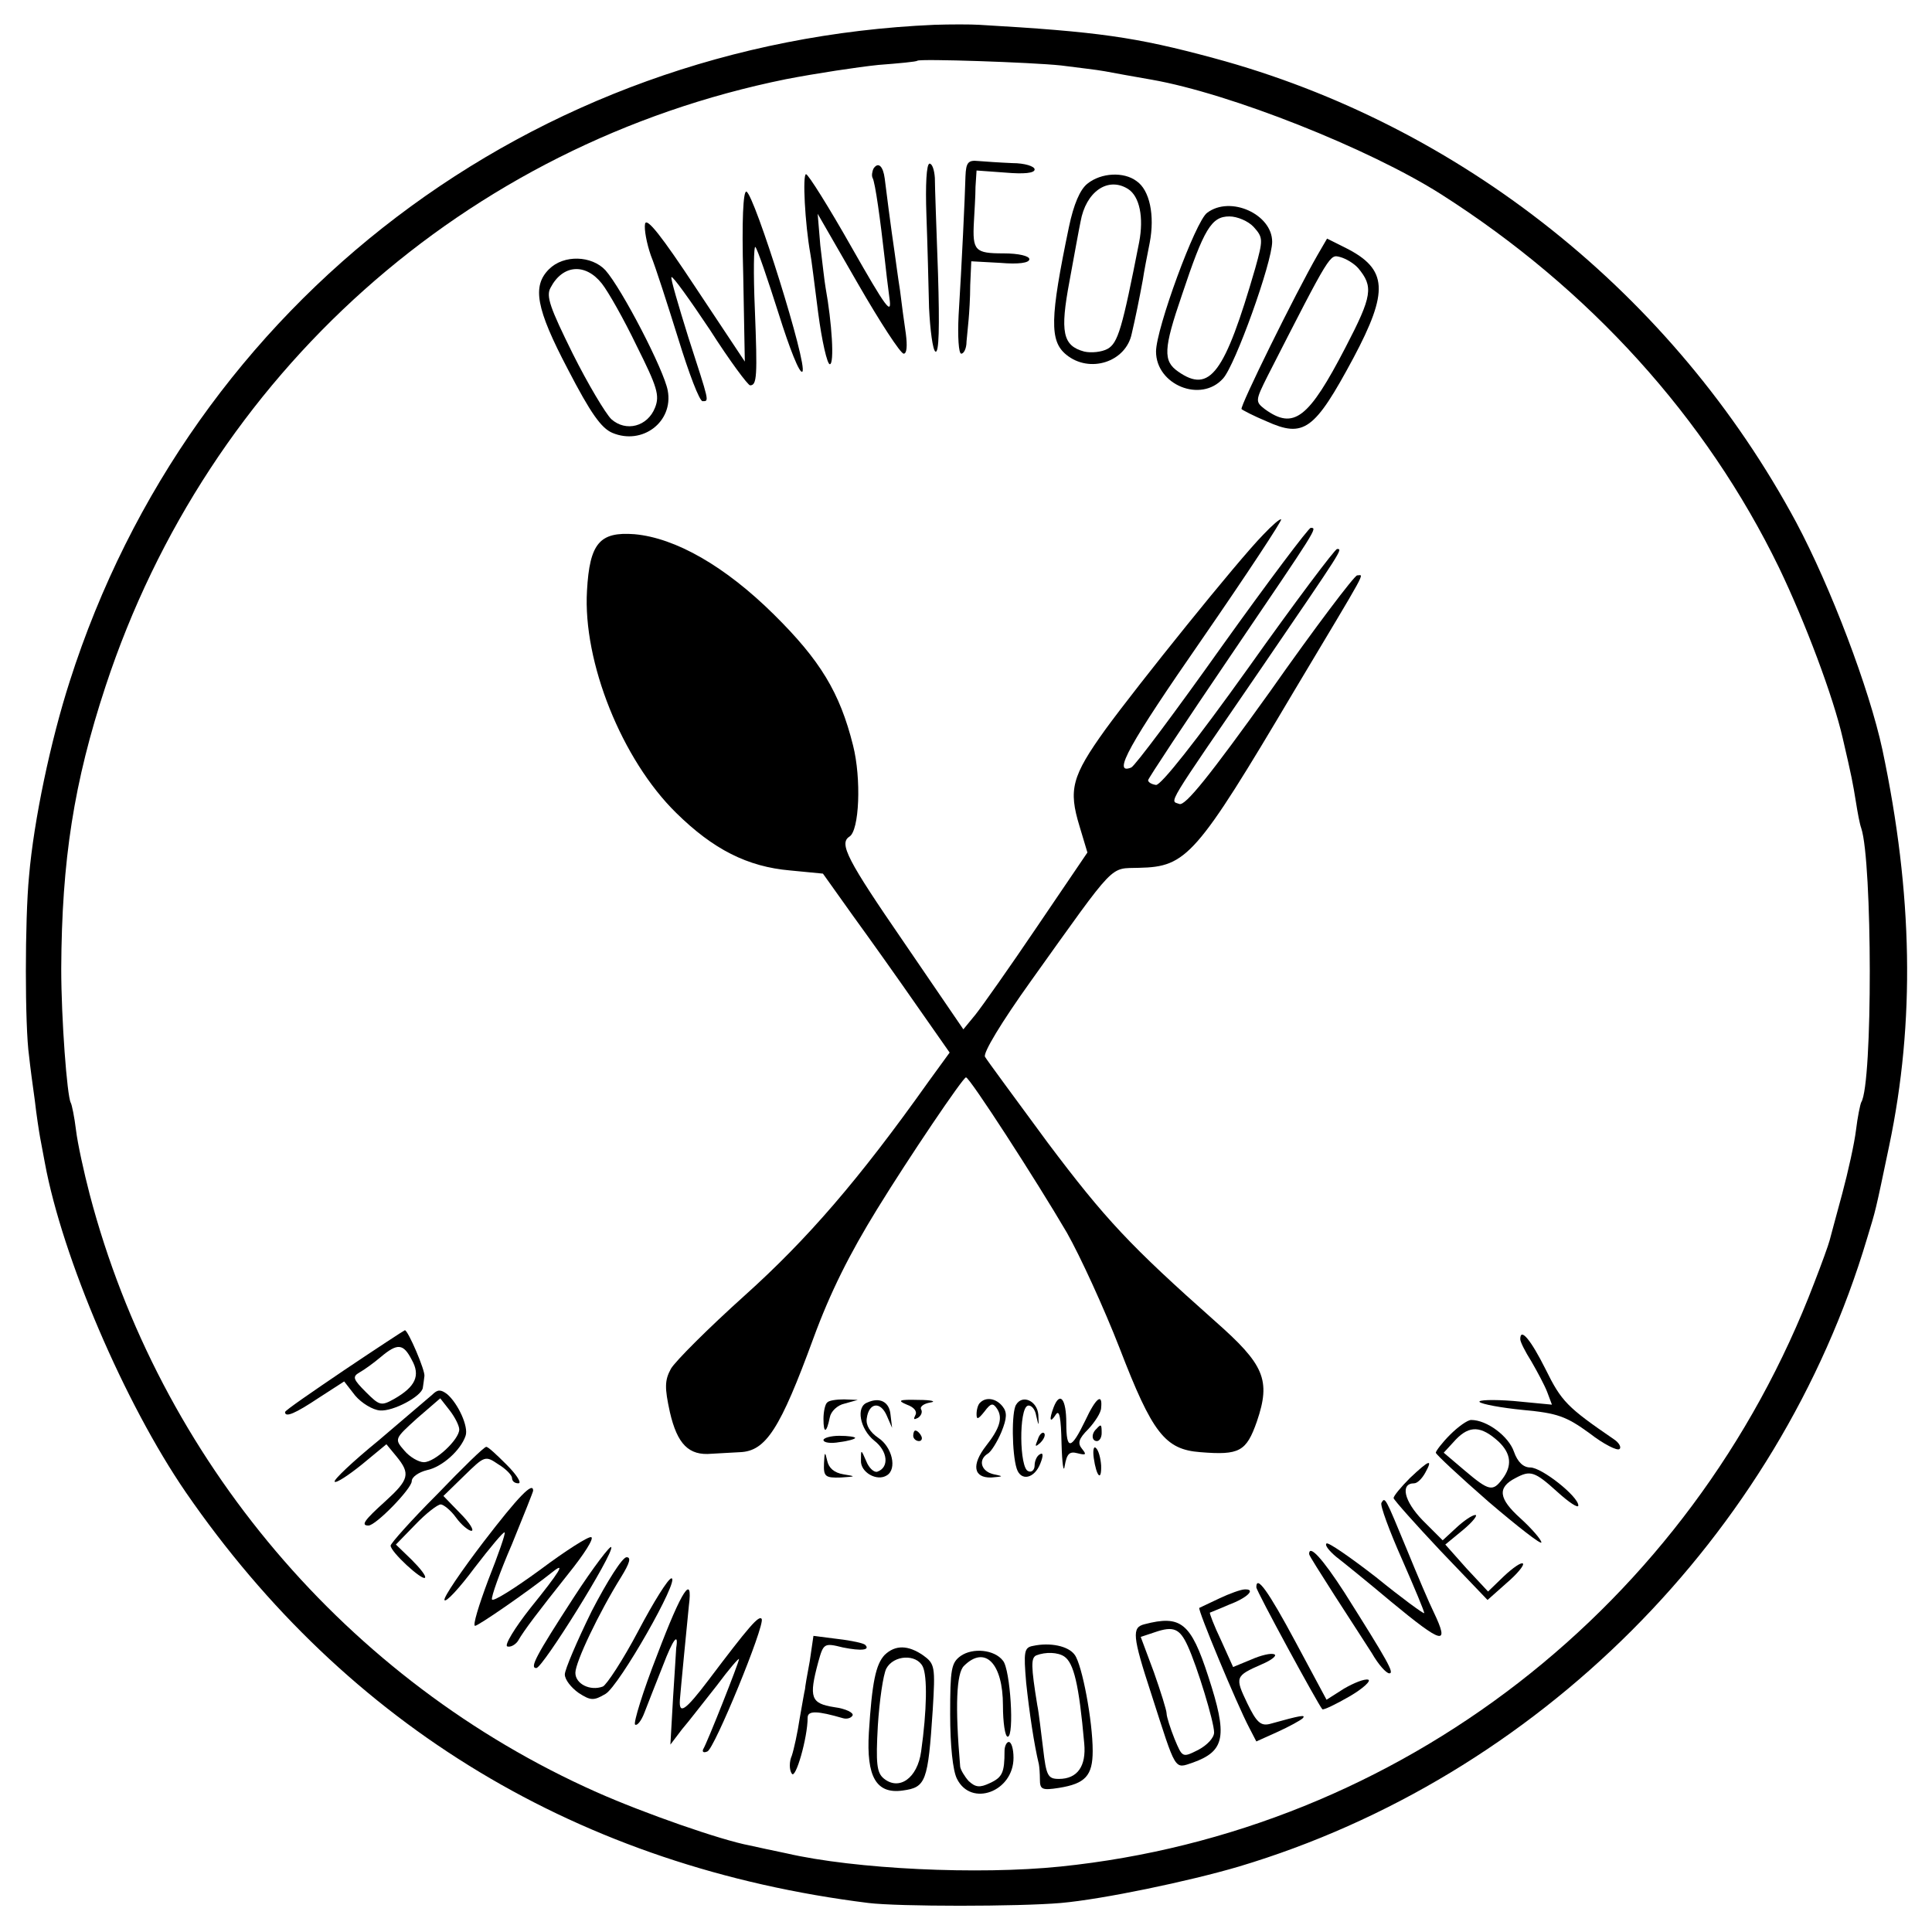
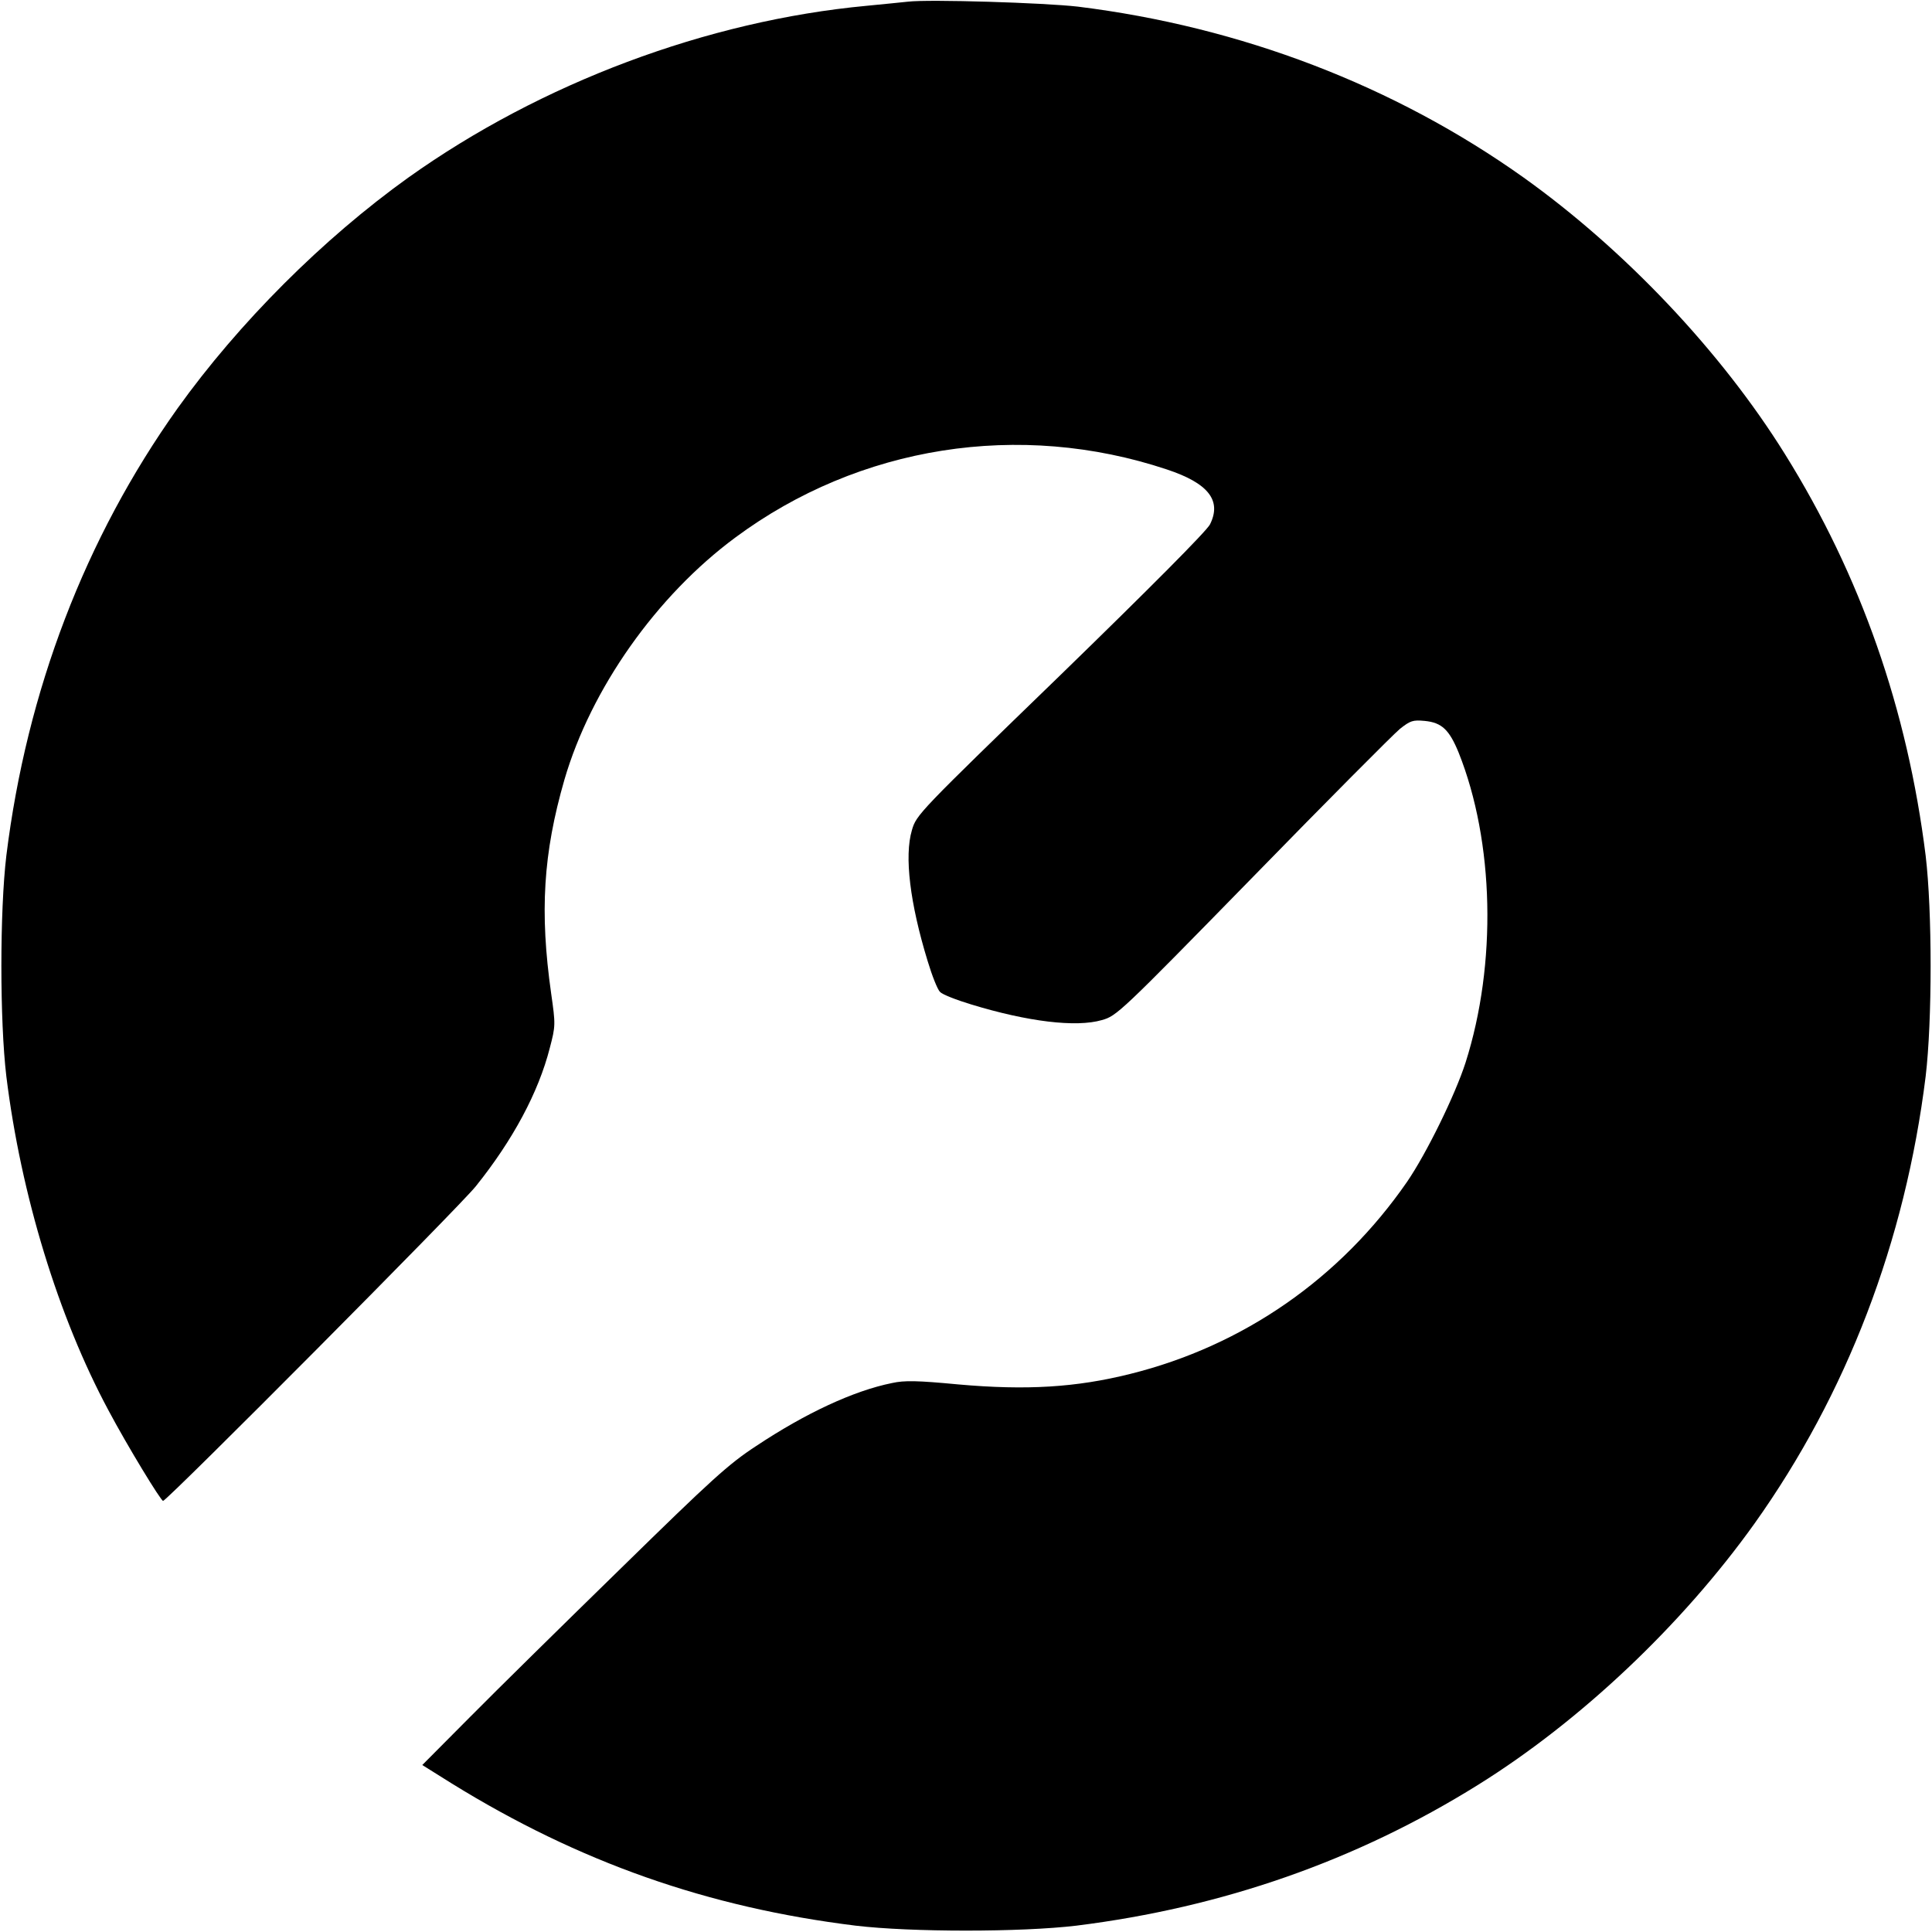
- <svg xmlns="http://www.w3.org/2000/svg" version="1.0" width="366pt" height="366pt" viewBox="0 0 366 366" preserveAspectRatio="xMidYMid meet">
-   <g transform="translate(0,366) scale(0.1,-0.1)" fill="#000000" stroke="none">
-     <path d="M1770 3613 c-762 -33 -1408 -523 -1638 -1244 -36 -112 -68 -263 -77 -369 -8 -82 -8 -284 0 -340 2 -19 7 -57 11 -85 3 -27 8 -59 10 -70 2 -11 6 -32 9 -48 33 -179 151 -455 267 -624 306 -444 747 -710 1293 -778 57 -7 284 -7 365 0 79 7 242 41 337 69 565 169 1022 626 1190 1190 17 56 15 47 42 176 49 234 45 476 -13 750 -25 116 -98 308 -163 430 -232 432 -636 754 -1104 880 -148 40 -219 50 -444 63 -16 1 -55 1 -85 0z m240 -77 c30 -4 67 -8 83 -11 15 -3 55 -10 89 -16 148 -26 411 -130 548 -217 281 -179 502 -423 640 -707 50 -104 103 -245 121 -324 17 -73 19 -84 25 -121 3 -19 7 -41 10 -49 21 -63 22 -484 0 -519 -2 -4 -7 -28 -10 -53 -3 -25 -15 -79 -26 -120 -11 -41 -22 -81 -24 -89 -2 -8 -15 -44 -29 -80 -233 -612 -785 -1040 -1428 -1106 -156 -16 -389 -5 -519 25 -25 5 -56 12 -70 15 -54 10 -200 61 -290 101 -472 210 -828 630 -960 1132 -11 42 -23 97 -26 122 -3 25 -8 49 -10 52 -7 13 -18 159 -18 254 1 206 24 353 84 535 195 592 682 1027 1289 1150 57 11 136 23 175 27 39 3 72 6 74 8 5 4 215 -3 272 -9z" />
-     <path d="M1829 3326 c-1 -39 -7 -167 -13 -263 -2 -40 0 -73 5 -73 5 0 10 10 10 23 1 12 3 31 4 42 1 11 3 40 3 65 l2 45 55 -3 c35 -3 55 0 55 7 0 6 -20 11 -49 11 -54 0 -59 5 -56 60 1 19 3 49 3 66 l2 31 55 -4 c35 -3 55 -1 55 6 0 6 -19 12 -42 12 -24 1 -53 3 -65 4 -19 2 -23 -3 -24 -29z" />
-     <path d="M1655 3341 c-3 -6 -4 -14 -2 -18 5 -8 15 -82 23 -153 2 -19 6 -53 9 -75 5 -34 -6 -19 -72 97 -43 76 -82 138 -86 138 -7 0 -2 -94 8 -150 2 -9 8 -59 15 -113 7 -53 17 -97 22 -97 9 0 4 79 -8 145 -2 11 -6 47 -10 80 l-5 60 76 -132 c42 -73 81 -133 87 -133 6 0 7 15 4 38 -3 20 -8 57 -11 82 -4 25 -8 56 -10 70 -7 47 -17 125 -19 142 -3 23 -12 32 -21 19z" />
-     <path d="M1755 3253 c2 -54 4 -133 5 -176 2 -42 7 -80 12 -83 7 -4 8 47 5 147 -3 85 -6 166 -6 182 -1 15 -5 27 -10 27 -6 0 -8 -41 -6 -97z" />
-     <path d="M2060 3312 c-14 -11 -26 -39 -35 -82 -36 -173 -37 -216 -5 -242 44 -36 113 -14 124 40 7 30 14 64 21 102 2 14 8 45 13 70 10 52 0 100 -25 117 -24 18 -67 16 -93 -5z m77 -10 c22 -14 30 -54 21 -101 -32 -163 -40 -191 -60 -202 -11 -6 -31 -8 -44 -5 -41 11 -46 37 -28 133 9 49 18 99 21 113 10 57 52 86 90 62z" />
-     <path d="M1408 3138 l3 -163 -93 140 c-64 97 -93 134 -96 121 -2 -10 3 -37 11 -60 9 -22 32 -94 52 -158 20 -65 40 -118 46 -118 13 0 13 -3 -27 121 -19 61 -34 112 -32 114 2 3 35 -43 73 -100 37 -58 72 -105 76 -105 13 0 14 17 9 144 -3 69 -2 122 1 118 4 -4 23 -60 44 -126 21 -67 40 -115 45 -110 11 11 -91 336 -106 341 -6 2 -9 -54 -6 -159z" />
-     <path d="M2287 3257 c-22 -15 -97 -220 -97 -263 0 -63 85 -98 127 -51 23 25 93 220 93 259 0 52 -79 88 -123 55z m88 -27 c18 -20 18 -24 3 -78 -58 -200 -86 -238 -146 -196 -29 20 -28 43 7 145 42 126 56 149 90 149 15 0 36 -9 46 -20z" />
-     <path d="M2496 3177 c-42 -73 -148 -288 -144 -292 2 -2 23 -13 47 -23 71 -32 91 -18 165 120 67 126 65 168 -14 208 l-36 18 -18 -31z m77 -25 c29 -35 27 -52 -24 -150 -70 -135 -98 -157 -153 -117 -18 14 -18 16 5 62 121 237 118 231 138 226 11 -3 26 -12 34 -21z" />
-     <path d="M1040 3150 c-32 -32 -25 -74 36 -190 43 -83 63 -111 84 -120 57 -24 116 21 105 80 -7 39 -87 193 -118 228 -26 28 -79 30 -107 2z m100 -27 c12 -15 42 -68 66 -118 39 -78 44 -94 35 -117 -14 -36 -55 -47 -83 -22 -11 11 -44 66 -73 124 -43 87 -51 109 -42 125 23 44 66 47 97 8z" />
-     <path d="M2393 2647 c-49 -50 -237 -284 -299 -369 -64 -89 -70 -114 -49 -183 l15 -50 -95 -140 c-52 -77 -105 -152 -117 -167 l-23 -28 -112 164 c-108 157 -124 188 -104 201 19 11 23 110 7 173 -25 100 -62 161 -150 248 -92 91 -186 145 -264 152 -66 5 -85 -17 -90 -107 -8 -135 66 -320 169 -421 70 -69 135 -102 216 -109 l62 -6 57 -80 c32 -44 86 -120 120 -169 l63 -90 -40 -55 c-132 -186 -230 -299 -348 -405 -69 -62 -132 -125 -140 -139 -12 -22 -12 -36 -2 -82 14 -61 36 -83 79 -79 15 1 39 2 54 3 49 2 76 44 139 216 32 87 68 159 121 245 59 96 163 250 168 249 7 0 133 -195 191 -294 25 -44 70 -142 100 -219 62 -161 86 -192 153 -197 74 -6 87 1 107 58 27 79 14 108 -79 190 -161 143 -208 193 -317 338 -61 83 -115 156 -119 163 -4 7 30 64 88 145 163 228 147 211 204 213 90 2 108 22 293 334 144 241 133 220 120 220 -5 0 -80 -99 -165 -220 -114 -159 -161 -218 -172 -213 -18 7 -29 -12 156 258 155 227 154 225 143 225 -4 0 -80 -101 -168 -225 -100 -140 -166 -223 -175 -222 -8 1 -15 5 -15 9 0 3 70 109 155 234 167 246 166 244 153 244 -4 0 -80 -101 -168 -224 -88 -124 -165 -227 -172 -230 -37 -15 -4 44 134 243 85 123 152 225 150 227 -2 2 -17 -11 -34 -29z" />
-     <path d="M653 1065 c-62 -42 -113 -77 -113 -80 0 -11 19 -3 64 27 l48 31 21 -27 c12 -14 33 -27 47 -28 25 -2 79 27 81 43 1 5 2 15 3 22 2 10 -31 87 -37 87 -1 0 -53 -34 -114 -75z m127 19 c17 -30 7 -51 -33 -74 -25 -14 -28 -13 -54 13 -24 24 -26 29 -12 37 9 5 27 18 40 29 32 27 43 26 59 -5z" />
-     <path d="M2880 1123 c0 -5 9 -23 21 -42 11 -19 25 -45 30 -58 l9 -24 -73 7 c-39 3 -68 2 -64 -2 4 -4 41 -11 82 -15 65 -6 82 -12 126 -44 27 -21 53 -34 57 -30 4 3 -1 12 -10 18 -89 61 -100 72 -130 133 -28 56 -48 80 -48 57z" />
-     <path d="M819 1018 c-8 -7 -54 -46 -102 -87 -49 -40 -86 -75 -83 -78 3 -3 26 12 52 33 l46 38 19 -23 c27 -33 24 -44 -21 -85 -40 -36 -47 -46 -32 -46 14 0 82 70 82 84 0 8 13 17 29 21 29 6 64 38 73 65 6 17 -14 61 -35 79 -12 9 -18 9 -28 -1z m51 -66 c0 -19 -46 -62 -67 -62 -10 0 -27 10 -37 22 -19 22 -19 22 24 61 l44 38 18 -23 c10 -13 18 -29 18 -36z" />
-     <path d="M1567 1003 c-4 -3 -7 -18 -7 -31 0 -29 6 -27 12 3 2 11 14 23 28 26 l25 7 -26 1 c-14 0 -29 -2 -32 -6z" />
-     <path d="M1643 1003 c-22 -8 -14 -50 13 -72 26 -20 29 -51 6 -59 -6 -2 -16 7 -21 20 -10 23 -10 23 -10 1 -1 -22 30 -40 49 -28 20 12 10 54 -16 71 -16 11 -24 24 -22 37 4 30 26 33 38 5 l10 -23 -3 25 c-2 24 -20 34 -44 23z" />
-     <path d="M1718 999 c14 -5 20 -13 16 -20 -4 -8 -3 -9 5 -5 6 4 9 11 6 16 -3 5 5 11 17 13 13 2 3 5 -22 5 -37 1 -41 -1 -22 -9z" />
-     <path d="M1857 1003 c-4 -3 -7 -13 -7 -22 0 -11 3 -10 15 5 12 16 16 17 24 5 11 -17 5 -37 -21 -70 -28 -36 -24 -61 10 -60 23 2 24 2 5 6 -24 5 -31 27 -12 39 6 3 18 22 26 41 11 27 11 38 2 49 -12 15 -31 18 -42 7z" />
-     <path d="M1925 999 c-9 -13 -8 -93 1 -121 8 -25 34 -19 45 10 6 15 5 21 -1 17 -6 -3 -10 -13 -10 -21 0 -9 -6 -14 -12 -11 -17 5 -18 119 -1 124 6 2 14 -6 16 -19 5 -21 5 -21 4 2 -2 26 -30 39 -42 19z" />
-     <path d="M1996 994 c-9 -24 -7 -31 4 -14 7 11 10 -6 11 -55 1 -38 4 -57 6 -42 4 23 9 28 24 24 16 -4 18 -3 9 8 -9 11 -7 19 12 38 12 13 24 31 24 40 3 29 -10 19 -30 -24 -27 -56 -36 -57 -36 -5 0 46 -12 61 -24 30z" />
-     <path d="M2747 942 c-15 -15 -27 -31 -27 -34 0 -3 45 -45 100 -93 55 -47 100 -82 100 -77 0 5 -18 26 -40 46 -41 37 -44 58 -9 76 28 15 36 13 79 -26 22 -20 40 -32 40 -26 0 17 -69 72 -91 72 -13 0 -24 10 -31 30 -10 29 -51 60 -81 60 -7 0 -25 -13 -40 -28z m92 -13 c24 -23 26 -46 7 -71 -18 -24 -25 -23 -71 16 l-40 34 23 25 c26 27 48 26 81 -4z" />
-     <path d="M2077 953 c-10 -9 -9 -23 1 -23 5 0 9 7 9 15 0 17 -1 18 -10 8z" />
-     <path d="M1730 940 c0 -5 5 -10 11 -10 5 0 7 5 4 10 -3 6 -8 10 -11 10 -2 0 -4 -4 -4 -10z" />
-     <path d="M1966 933 c-6 -14 -5 -15 5 -6 7 7 10 15 7 18 -3 3 -9 -2 -12 -12z" />
-     <path d="M1560 932 c0 -5 14 -7 30 -4 17 2 30 6 30 8 0 2 -13 4 -30 4 -16 0 -30 -4 -30 -8z" />
-     <path d="M828 829 c-49 -49 -88 -93 -88 -97 0 -12 59 -66 65 -61 3 3 -9 18 -25 34 l-30 29 37 38 c20 21 42 38 48 38 5 0 19 -11 29 -25 10 -14 24 -25 29 -25 6 0 -3 15 -21 33 l-32 33 39 38 c39 38 40 39 65 22 15 -9 26 -21 26 -26 0 -6 5 -10 12 -10 7 0 -3 16 -22 35 -19 19 -36 35 -39 34 -4 0 -45 -40 -93 -90z" />
-     <path d="M2072 898 c5 -35 15 -46 14 -14 -1 14 -5 29 -10 33 -4 4 -6 -4 -4 -19z" />
-     <path d="M1561 888 c-1 -25 2 -28 32 -27 29 2 29 2 5 6 -18 3 -28 12 -31 26 -4 18 -5 17 -6 -5z" />
-     <path d="M2671 860 c-17 -17 -31 -34 -31 -38 1 -4 41 -49 89 -100 l89 -93 36 32 c20 17 34 34 31 37 -3 3 -19 -8 -36 -24 l-30 -29 -41 44 -40 45 34 28 c18 15 28 28 23 28 -6 0 -22 -11 -36 -24 l-26 -24 -38 38 c-35 36 -43 70 -16 70 6 0 15 9 21 20 15 27 8 25 -29 -10z" />
-     <path d="M916 739 c-42 -55 -76 -105 -74 -110 2 -6 28 22 57 61 30 39 55 69 57 67 2 -2 -12 -42 -31 -90 -18 -48 -30 -87 -25 -87 6 0 99 64 148 103 24 19 12 -1 -43 -69 -30 -38 -50 -71 -44 -73 6 -2 15 3 20 10 12 21 38 55 96 128 29 36 49 67 43 69 -5 2 -49 -26 -97 -62 -48 -35 -89 -61 -91 -56 -2 4 15 52 38 105 22 54 40 99 40 101 0 18 -28 -11 -94 -97z" />
-     <path d="M2617 813 c-3 -4 15 -53 39 -107 24 -55 43 -100 42 -102 -2 -1 -43 29 -91 68 -49 38 -91 67 -94 64 -4 -3 5 -14 18 -25 13 -10 60 -48 104 -85 98 -81 112 -85 81 -20 -8 16 -31 70 -51 119 -41 99 -41 100 -48 88z" />
-     <path d="M1087 634 c-72 -111 -84 -134 -71 -134 12 0 147 217 142 229 -1 5 -34 -38 -71 -95z" />
-     <path d="M2480 716 c0 -3 22 -37 48 -78 26 -40 58 -90 71 -110 12 -21 27 -38 33 -38 10 0 -3 23 -85 153 -42 65 -67 92 -67 73z" />
-     <path d="M1121 608 c-28 -57 -51 -111 -51 -120 0 -10 12 -25 26 -35 23 -15 29 -15 51 -2 26 15 142 219 125 219 -6 0 -34 -45 -63 -100 -29 -55 -60 -102 -67 -105 -24 -9 -52 5 -52 26 0 20 44 113 87 182 16 26 19 37 10 37 -8 0 -37 -46 -66 -102z" />
-     <path d="M2380 653 c0 -7 117 -222 125 -231 2 -2 25 9 51 24 26 15 42 30 36 32 -7 2 -27 -6 -46 -17 l-33 -21 -59 110 c-52 97 -74 127 -74 103z" />
-     <path d="M1245 525 c-27 -69 -45 -128 -42 -132 4 -3 12 7 18 23 6 16 22 56 35 89 19 50 30 64 25 33 0 -4 -3 -46 -6 -95 l-5 -88 22 29 c13 15 42 53 66 83 23 31 42 53 42 50 0 -6 -60 -158 -68 -171 -2 -5 1 -7 8 -4 13 4 109 238 103 251 -5 8 -24 -14 -101 -116 -44 -58 -56 -66 -54 -37 1 14 14 149 17 178 8 62 -13 31 -60 -93z" />
-     <path d="M2310 632 c-19 -9 -36 -17 -38 -18 -4 -2 71 -182 94 -226 l14 -27 40 18 c22 10 44 22 48 26 6 7 -2 6 -63 -11 -17 -4 -25 4 -42 39 -24 50 -23 52 27 74 19 8 30 17 24 19 -6 3 -26 -2 -44 -10 l-34 -14 -23 51 c-13 27 -22 51 -21 52 2 1 18 7 36 15 35 13 52 30 30 29 -7 0 -29 -8 -48 -17z" />
-     <path d="M2168 583 c-24 -6 -23 -22 13 -132 48 -149 43 -142 79 -130 61 22 66 50 29 163 -33 102 -52 117 -121 99z m82 -41 c18 -39 50 -144 50 -164 0 -10 -13 -24 -30 -33 -30 -15 -30 -15 -45 21 -8 20 -15 42 -15 48 0 6 -11 41 -24 78 l-25 67 27 9 c35 12 47 7 62 -26z" />
-     <path d="M1534 513 c-5 -26 -9 -50 -9 -53 -1 -3 -5 -27 -10 -55 -4 -27 -11 -59 -15 -71 -5 -11 -5 -27 0 -34 7 -12 30 68 30 106 0 14 19 13 67 -1 7 -2 15 0 18 5 3 5 -12 13 -35 16 -44 7 -48 18 -30 85 10 36 11 37 47 28 35 -7 52 -5 42 5 -3 3 -25 8 -51 11 l-47 6 -7 -48z" />
-     <path d="M1957 542 c-17 -3 -18 -11 -13 -70 6 -56 15 -117 24 -154 1 -5 2 -18 2 -29 0 -19 4 -21 36 -16 50 8 64 23 64 70 0 57 -20 163 -34 182 -12 17 -47 24 -79 17z m59 -20 c18 -12 28 -52 38 -165 4 -43 -13 -67 -48 -67 -21 0 -24 6 -30 58 -4 31 -8 68 -11 82 -12 74 -12 89 -2 94 18 7 41 6 53 -2z" />
-     <path d="M1676 525 c-17 -18 -24 -52 -30 -147 -5 -84 14 -117 64 -110 44 6 48 16 57 153 5 82 4 87 -18 103 -29 20 -53 20 -73 1z m72 -22 c9 -18 8 -83 -3 -161 -7 -51 -42 -75 -71 -51 -13 11 -15 28 -11 100 3 47 10 96 16 108 14 26 57 28 69 4z" />
-     <path d="M1820 523 c-18 -13 -20 -25 -20 -111 0 -58 5 -107 13 -122 27 -54 107 -24 107 40 0 17 -4 30 -9 30 -4 0 -8 -8 -8 -17 0 -41 -4 -50 -28 -61 -19 -9 -27 -8 -40 4 -8 9 -15 21 -16 27 -10 116 -7 177 7 191 40 40 74 5 74 -75 0 -32 4 -59 9 -59 13 0 5 128 -9 144 -16 21 -57 25 -80 9z" />
+ <svg xmlns="http://www.w3.org/2000/svg" version="1.0" width="700pt" height="700pt" viewBox="0 0 700 700" preserveAspectRatio="xMidYMid meet">
+   <g transform="translate(0,700) scale(0.1,-0.1)" fill="#000000" stroke="none">
+     <path d="M3290 6994 c-19 -2 -87 -9 -150 -15 -578 -54 -1180 -280 -1660 -622 -310 -222 -615 -527 -837 -837 -334 -469 -546 -1022 -620 -1620 -24 -201 -24 -599 0 -800 53 -429 188 -871 370 -1210 68 -128 191 -330 198 -328 22 8 1077 1069 1133 1140 134 167 227 340 268 501 21 80 21 85 5 197 -42 296 -29 508 48 775 96 329 333 666 620 878 448 332 1029 424 1563 246 151 -50 199 -113 156 -199 -12 -24 -218 -231 -541 -545 -515 -499 -523 -507 -539 -563 -28 -94 -7 -265 57 -474 16 -53 36 -104 45 -112 8 -9 59 -29 112 -45 206 -63 381 -84 474 -57 54 15 66 26 547 518 270 277 510 518 533 537 38 30 47 33 90 29 62 -6 89 -32 123 -115 129 -323 139 -765 25 -1123 -38 -118 -142 -330 -212 -432 -242 -350 -593 -594 -1003 -696 -196 -49 -376 -60 -623 -38 -148 14 -195 15 -240 5 -139 -28 -313 -109 -492 -228 -101 -66 -161 -121 -490 -443 -206 -201 -453 -444 -548 -540 l-172 -173 107 -67 c461 -285 927 -449 1463 -515 201 -24 599 -24 800 0 529 66 1014 235 1455 510 371 231 739 579 1002 947 334 469 546 1022 620 1620 24 201 24 599 0 800 -66 529 -235 1014 -510 1455 -231 371 -579 739 -947 1002 -468 333 -1024 546 -1615 619 -122 14 -538 27 -615 18z" />
  </g>
</svg>
